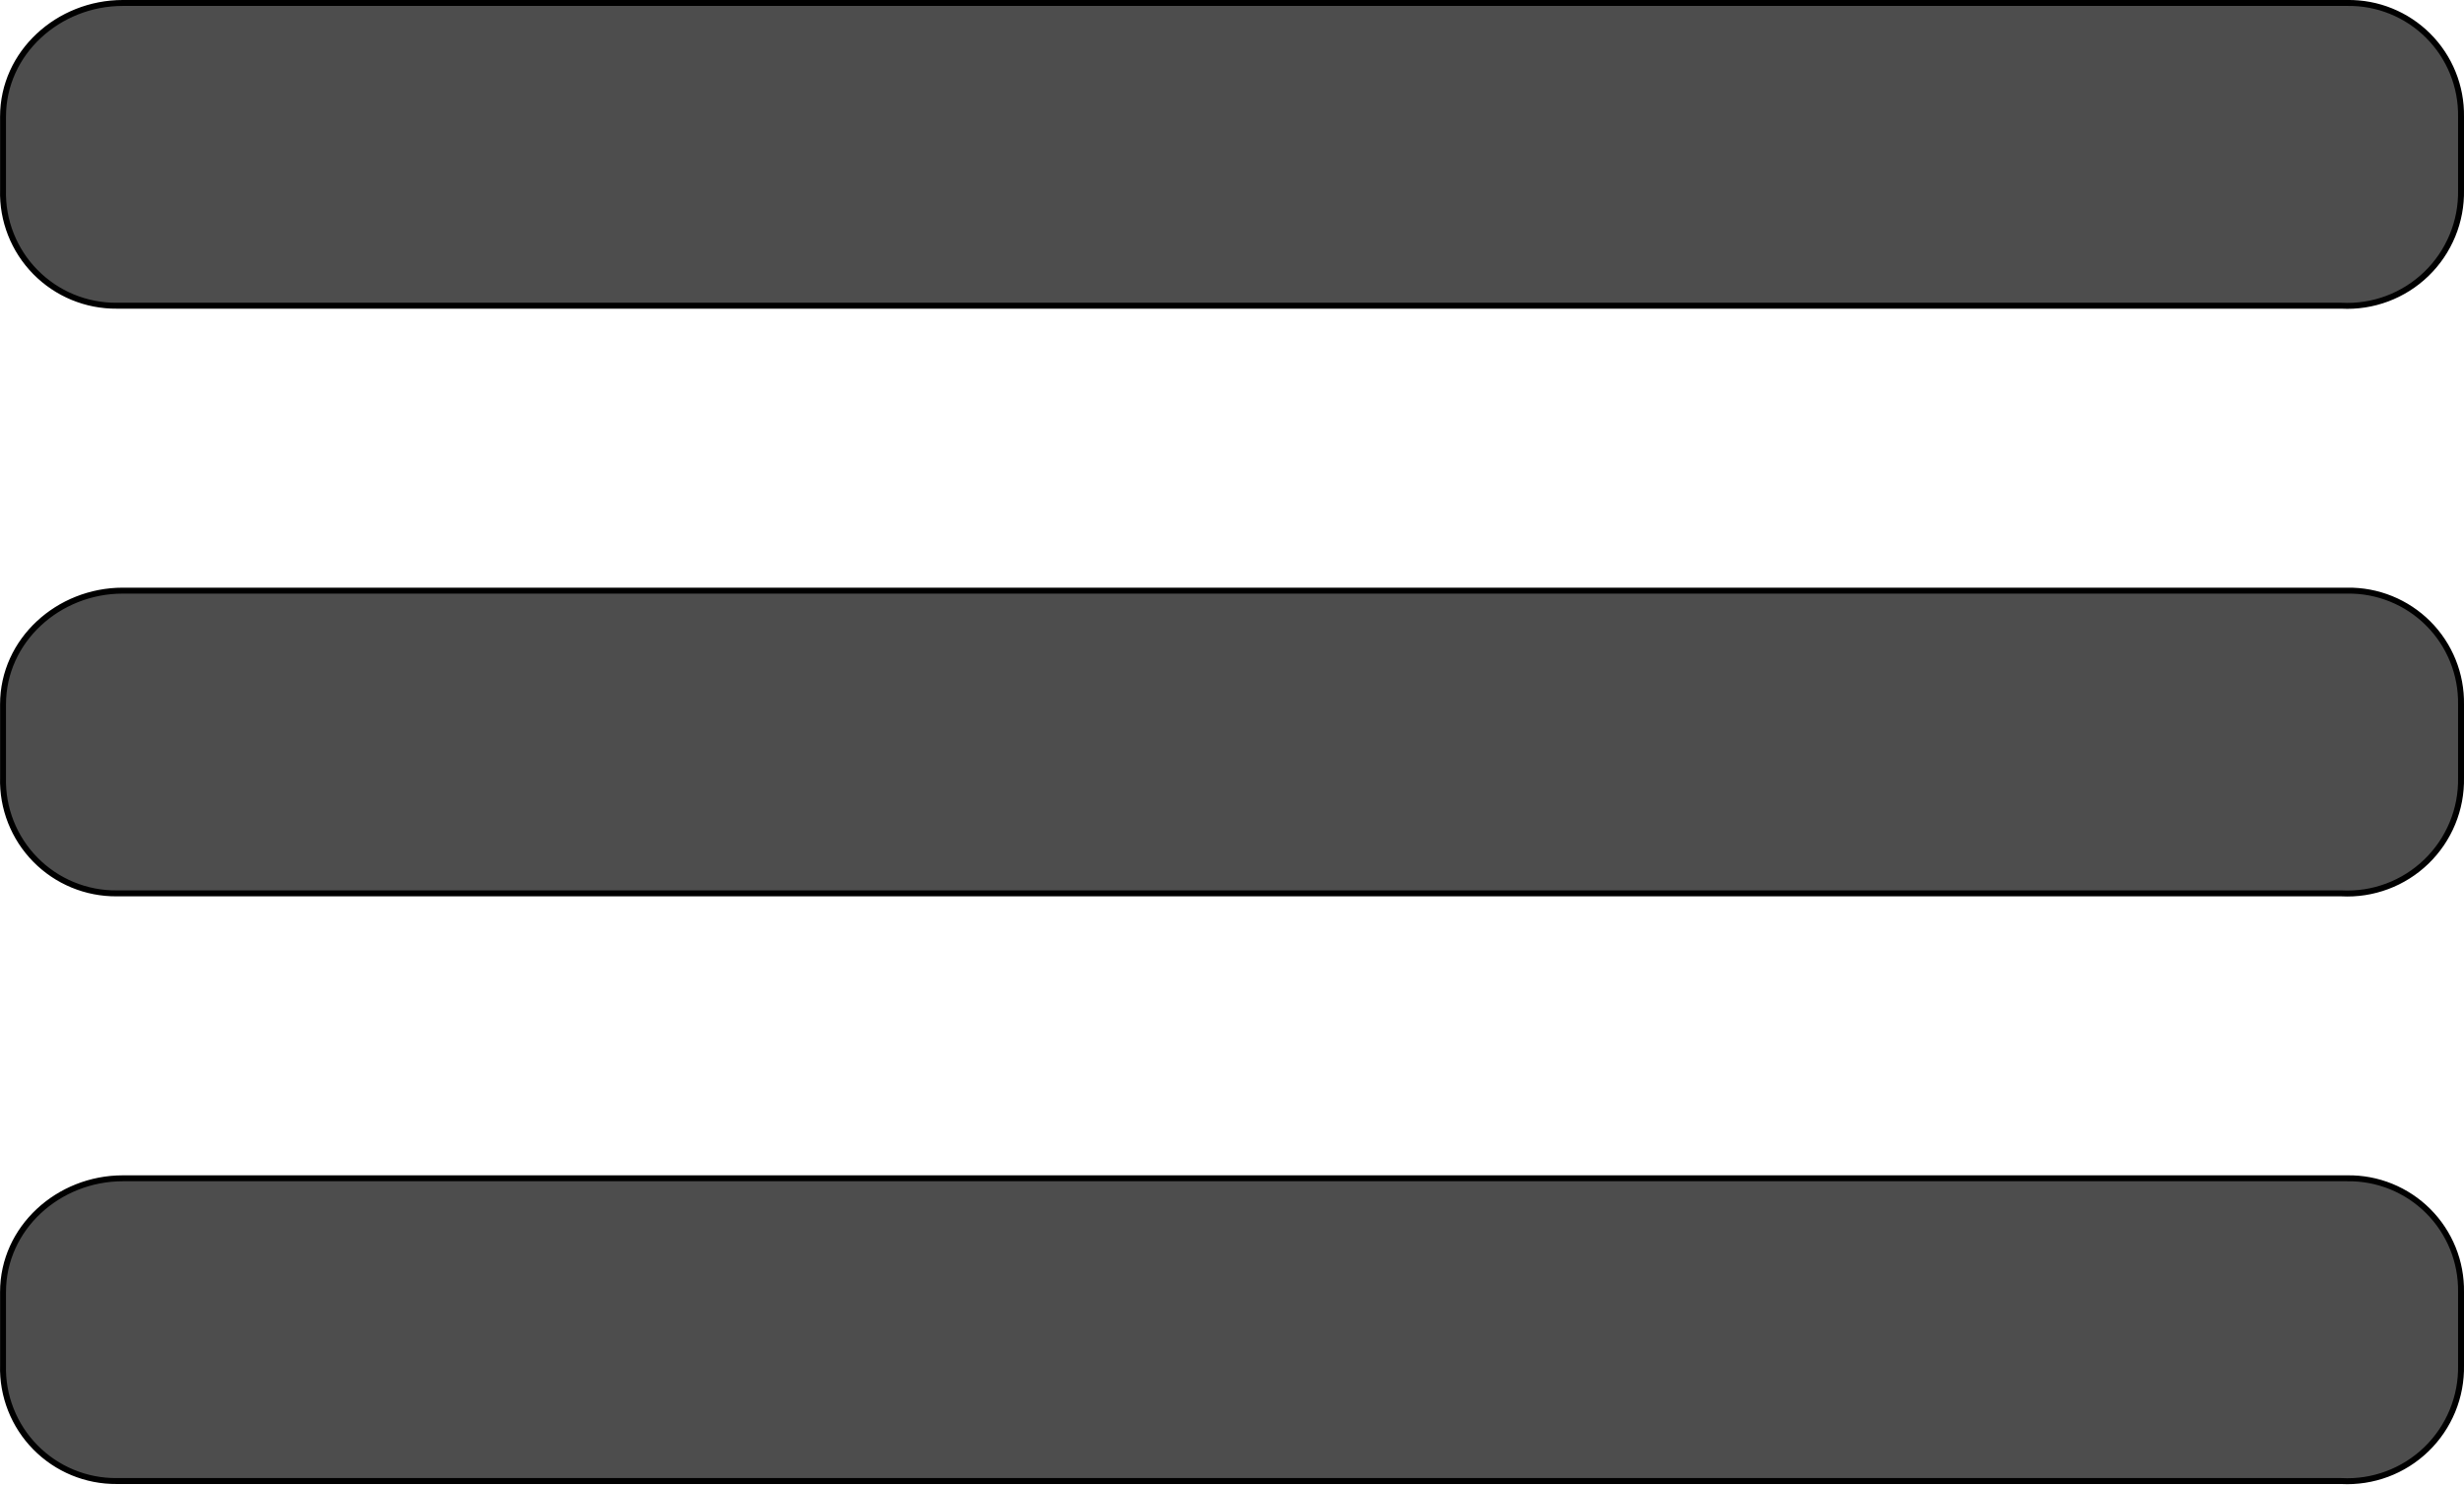
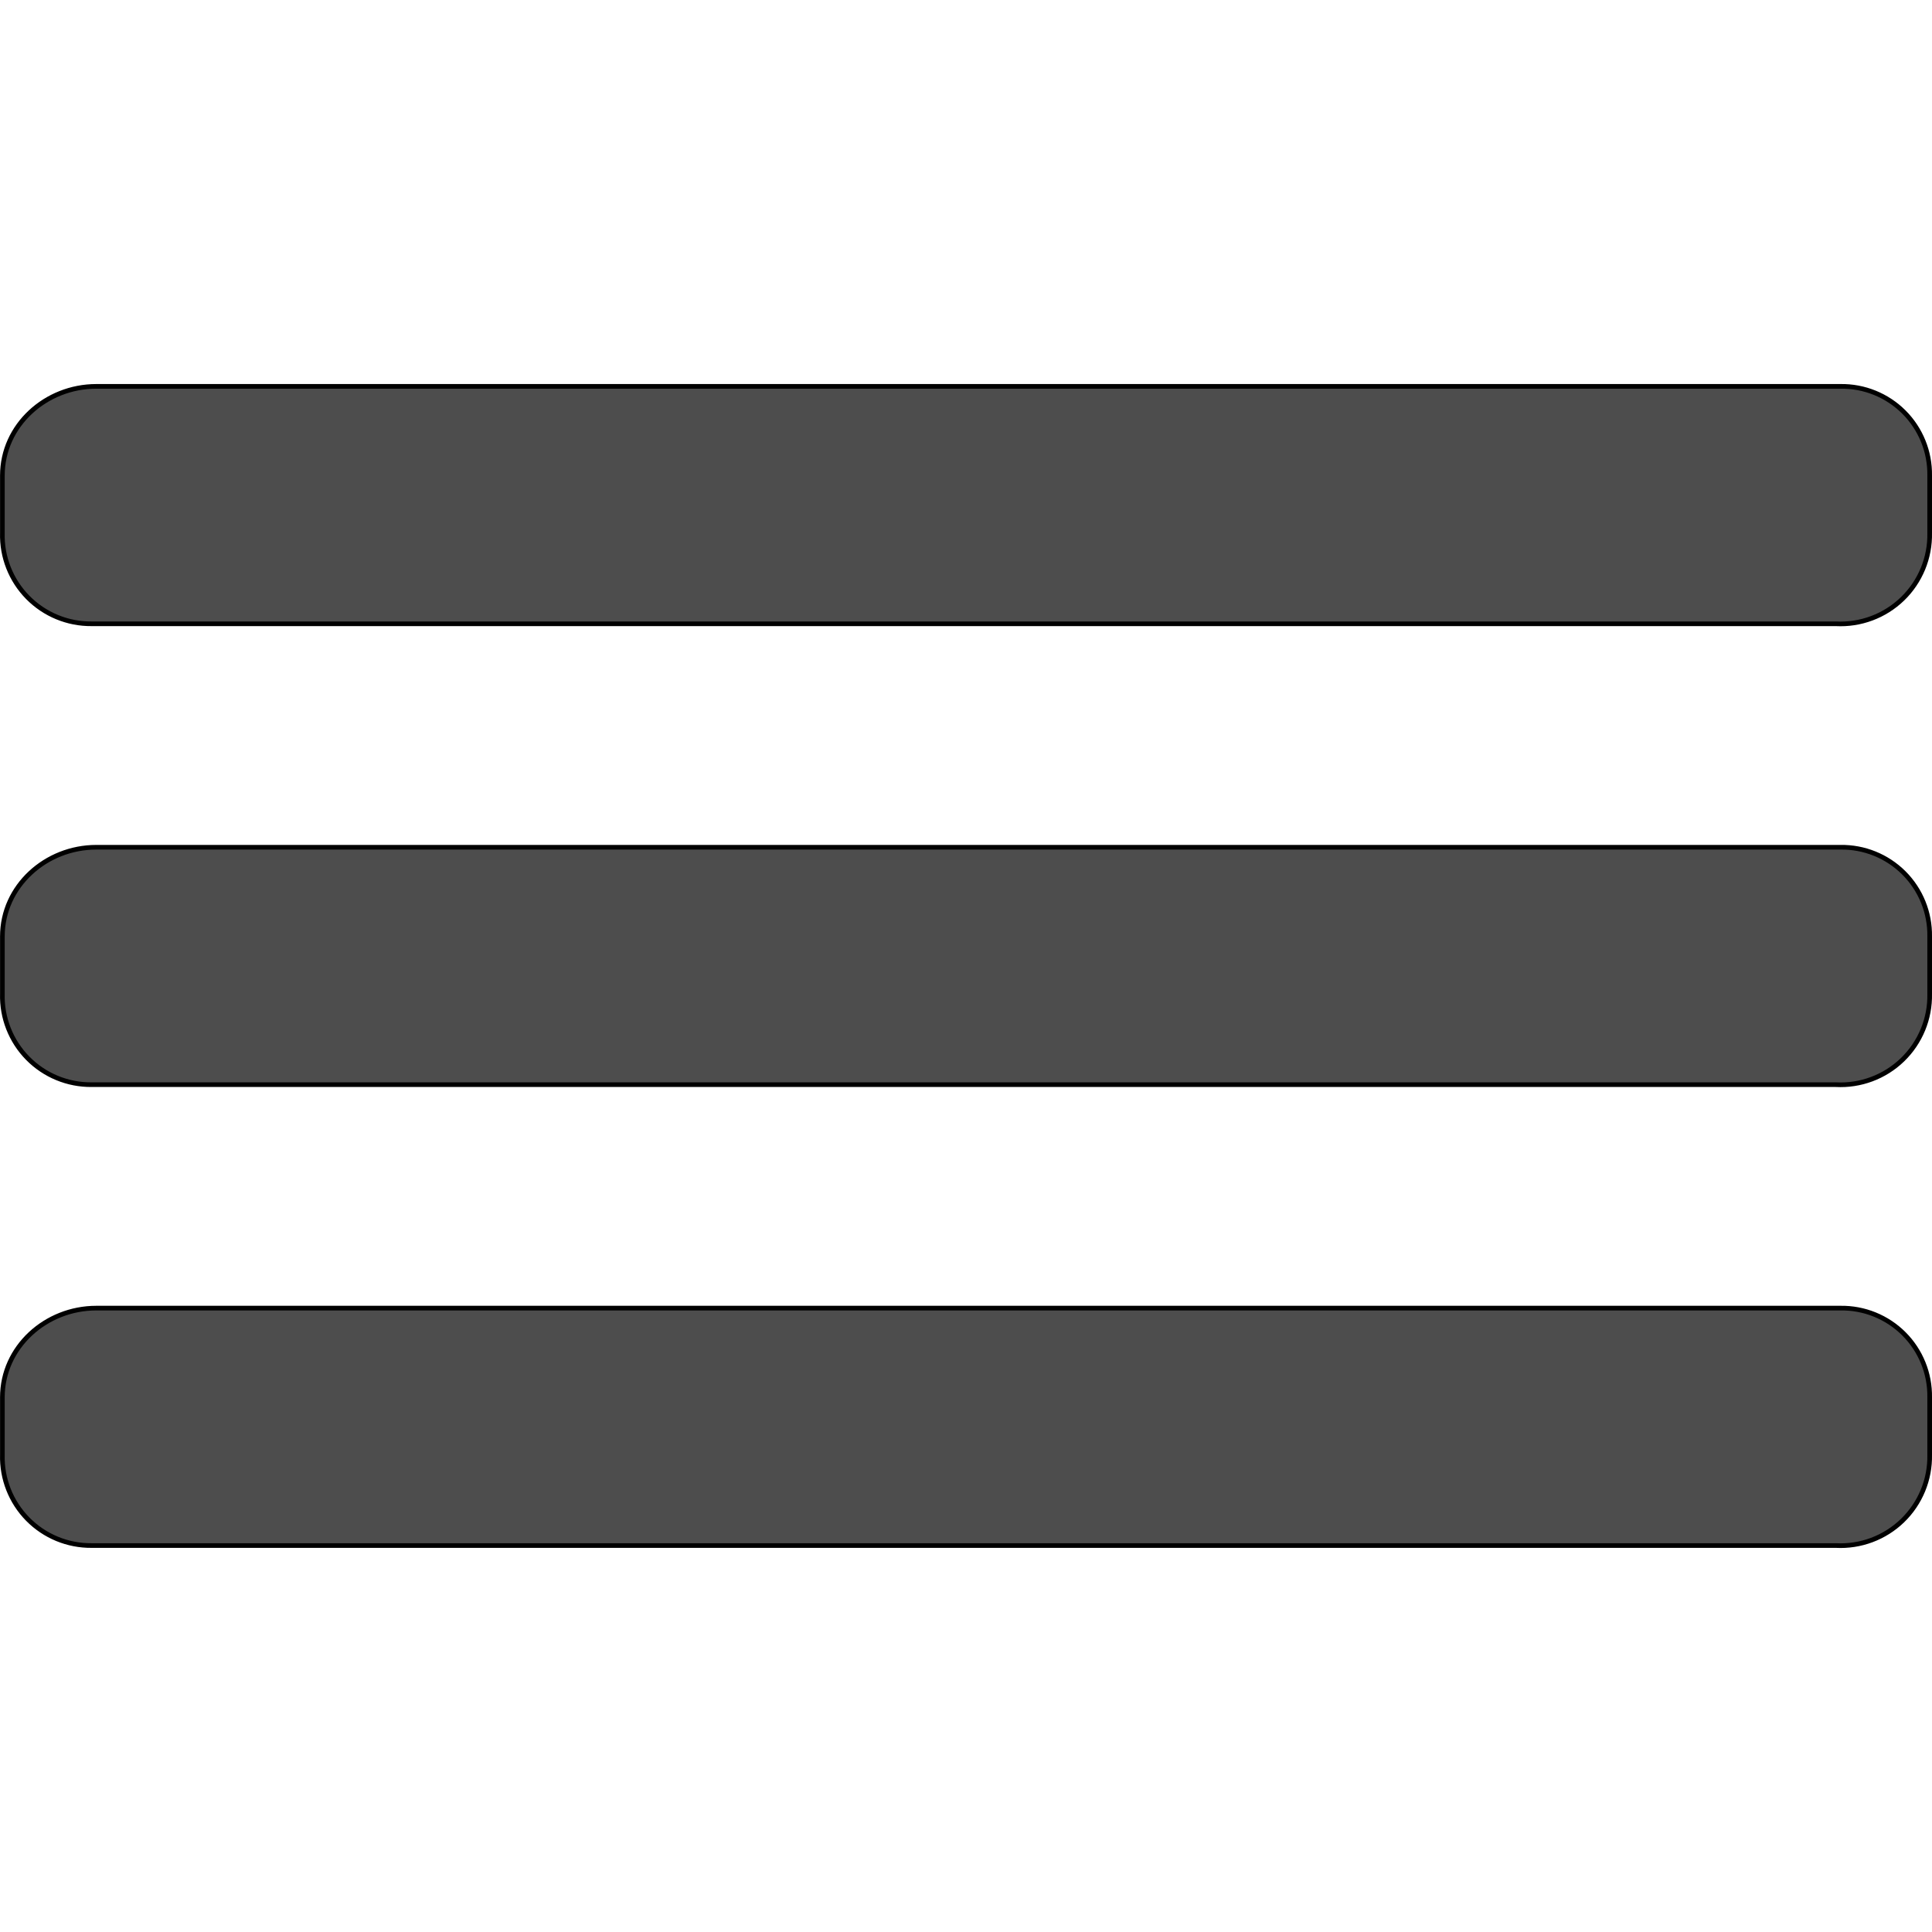
- <svg xmlns="http://www.w3.org/2000/svg" id="Layer_1" data-name="Layer 1" viewBox="0 0 415.01 250.02">
+ <svg xmlns="http://www.w3.org/2000/svg" id="Layer_1" data-name="Layer 1" width="32px" height="32px" viewBox="0 0 415.01 250.02">
  <defs>
    <style>.cls-1{fill:#4d4d4d;stroke:#000;stroke-miterlimit:10;}</style>
  </defs>
  <path class="cls-1" d="M532.5,249V236.67a18.88,18.88,0,0,0-19.17-19.17H138.67c-10.82,0-20.17,8.35-20.17,19.17V249a19,19,0,0,0,19.17,19.5H512.33A19.15,19.15,0,0,0,532.5,249Z" transform="translate(-117.99 -118)" />
  <path class="cls-1" d="M532.5,150V137.67a18.88,18.88,0,0,0-19.17-19.17H138.67c-10.82,0-20.17,8.35-20.17,19.17V150a19,19,0,0,0,19.17,19.5H512.33A19.15,19.15,0,0,0,532.5,150Z" transform="translate(-117.99 -118)" />
  <path class="cls-1" d="M532.5,348V335.67a18.88,18.88,0,0,0-19.17-19.17H138.67c-10.82,0-20.17,8.35-20.17,19.17V348a19,19,0,0,0,19.17,19.5H512.33A19.15,19.15,0,0,0,532.5,348Z" transform="translate(-117.99 -118)" />
</svg>
